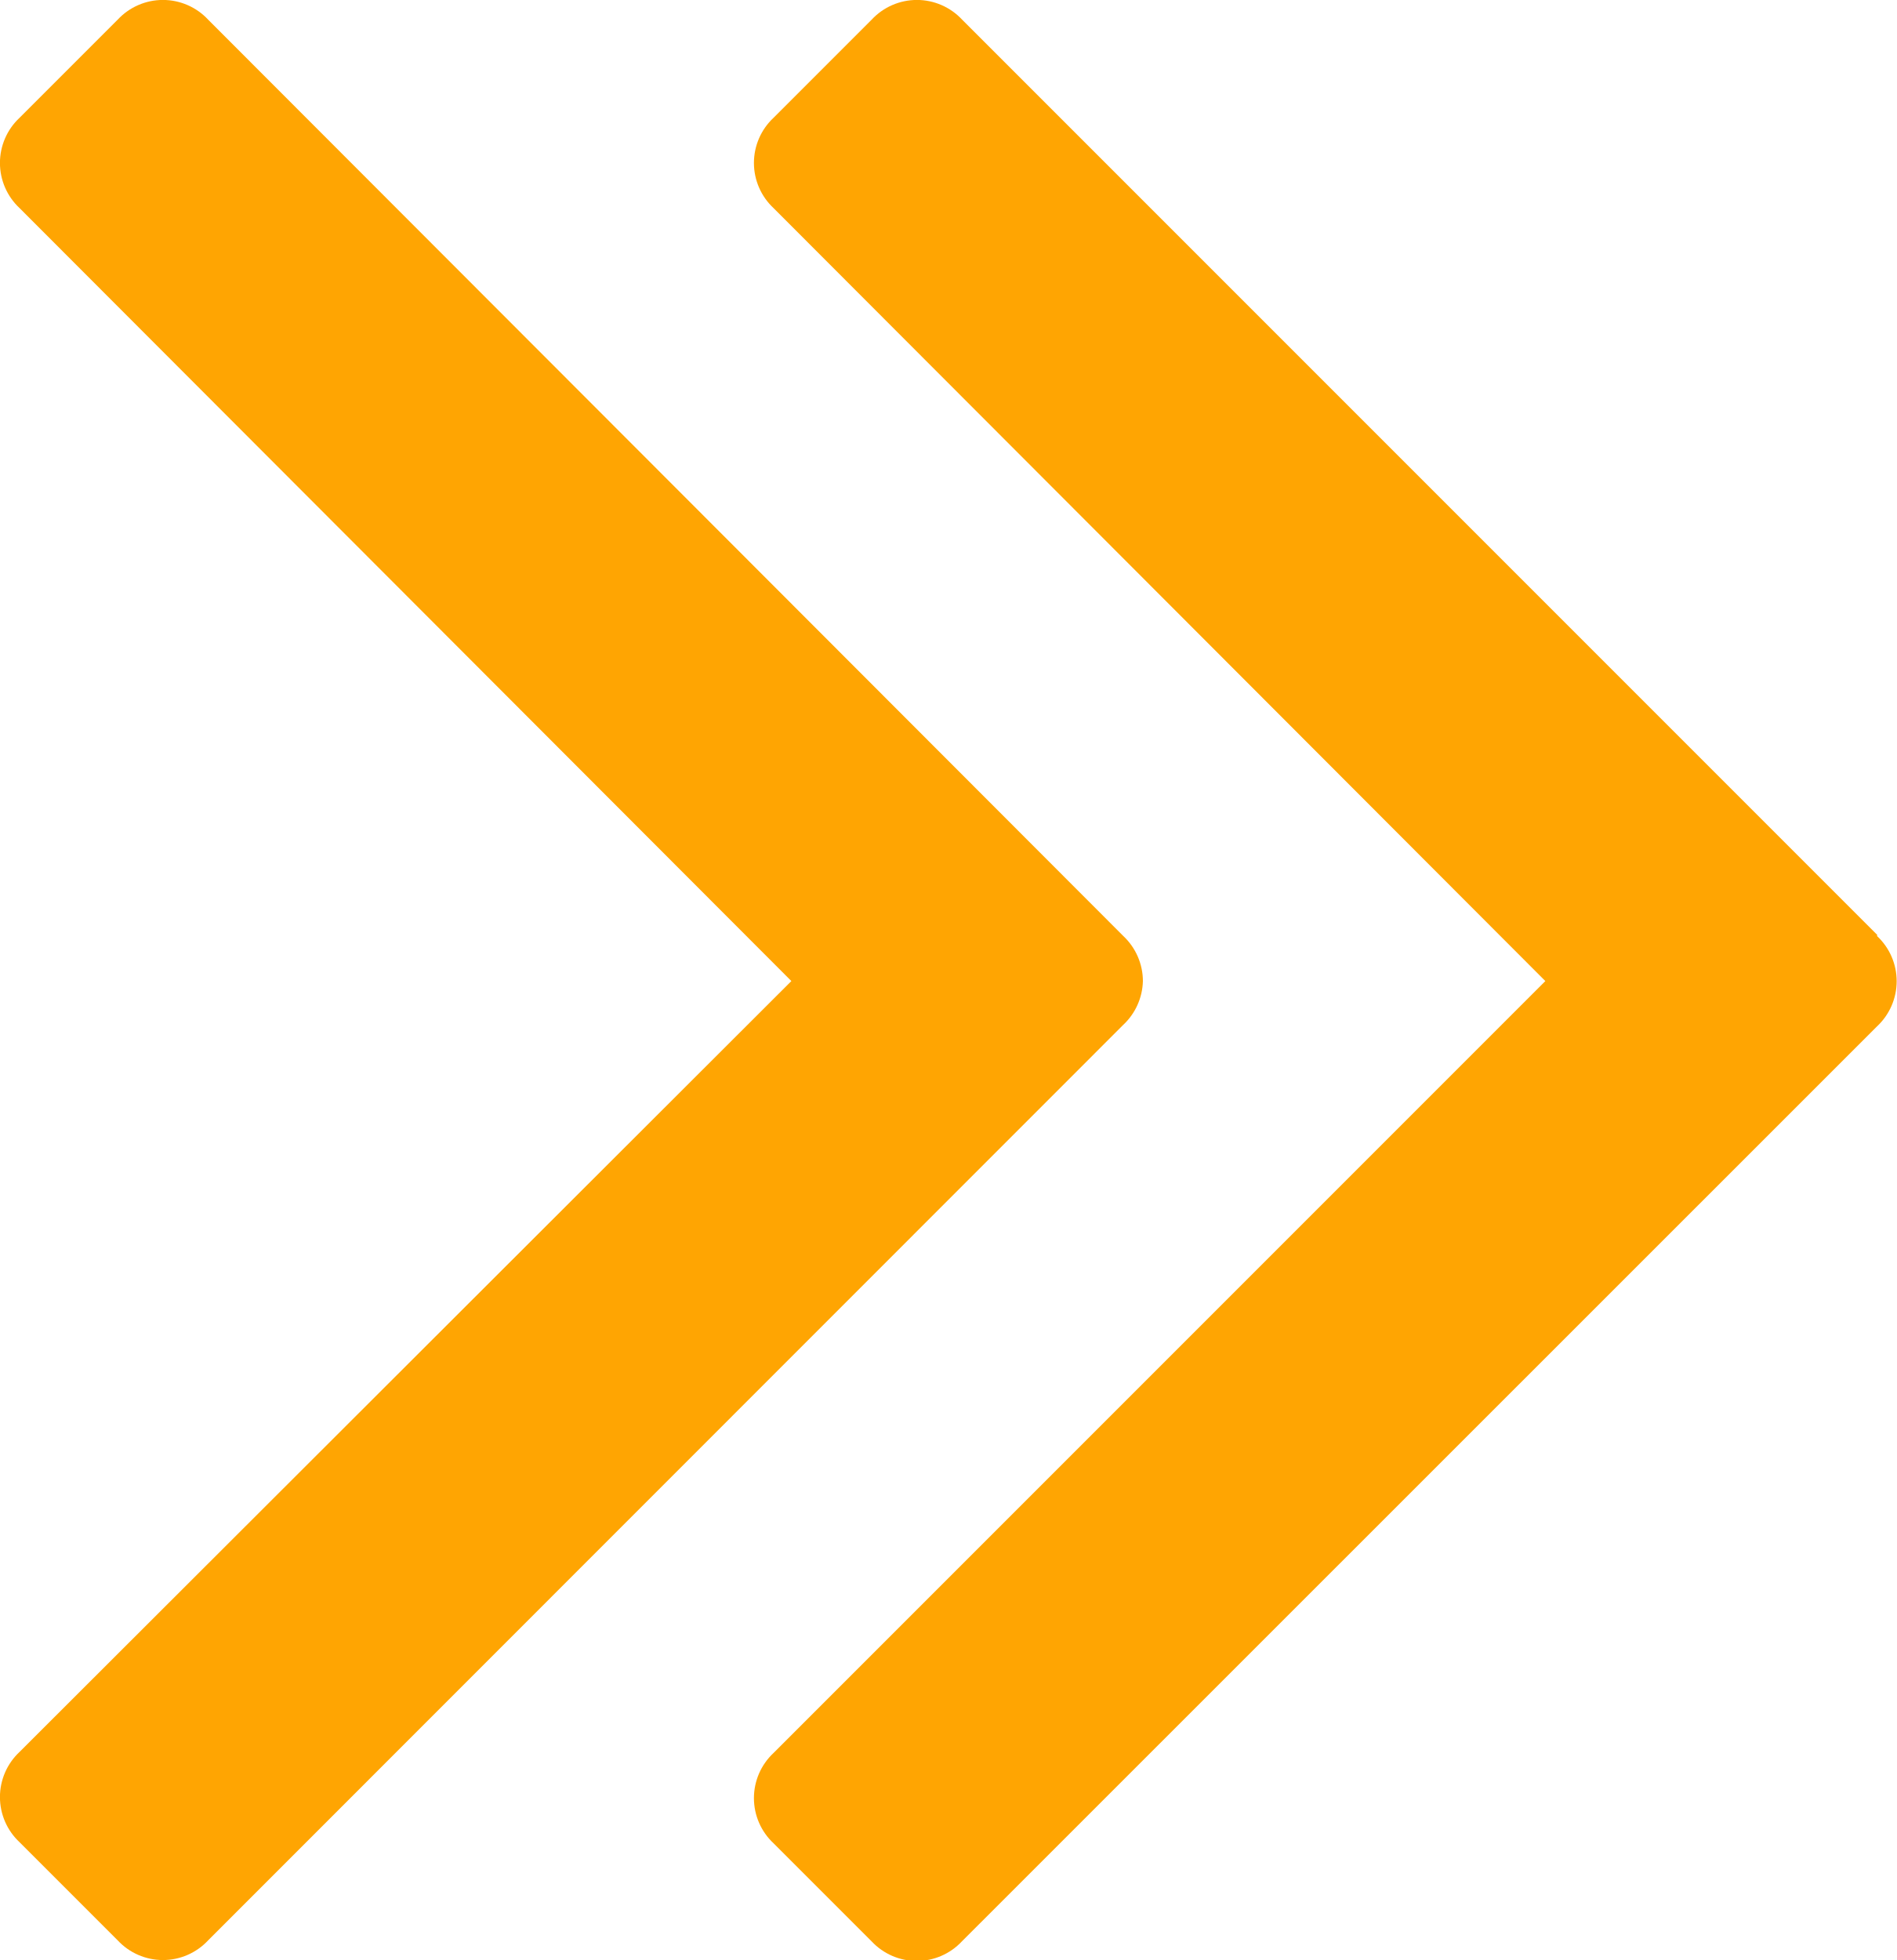
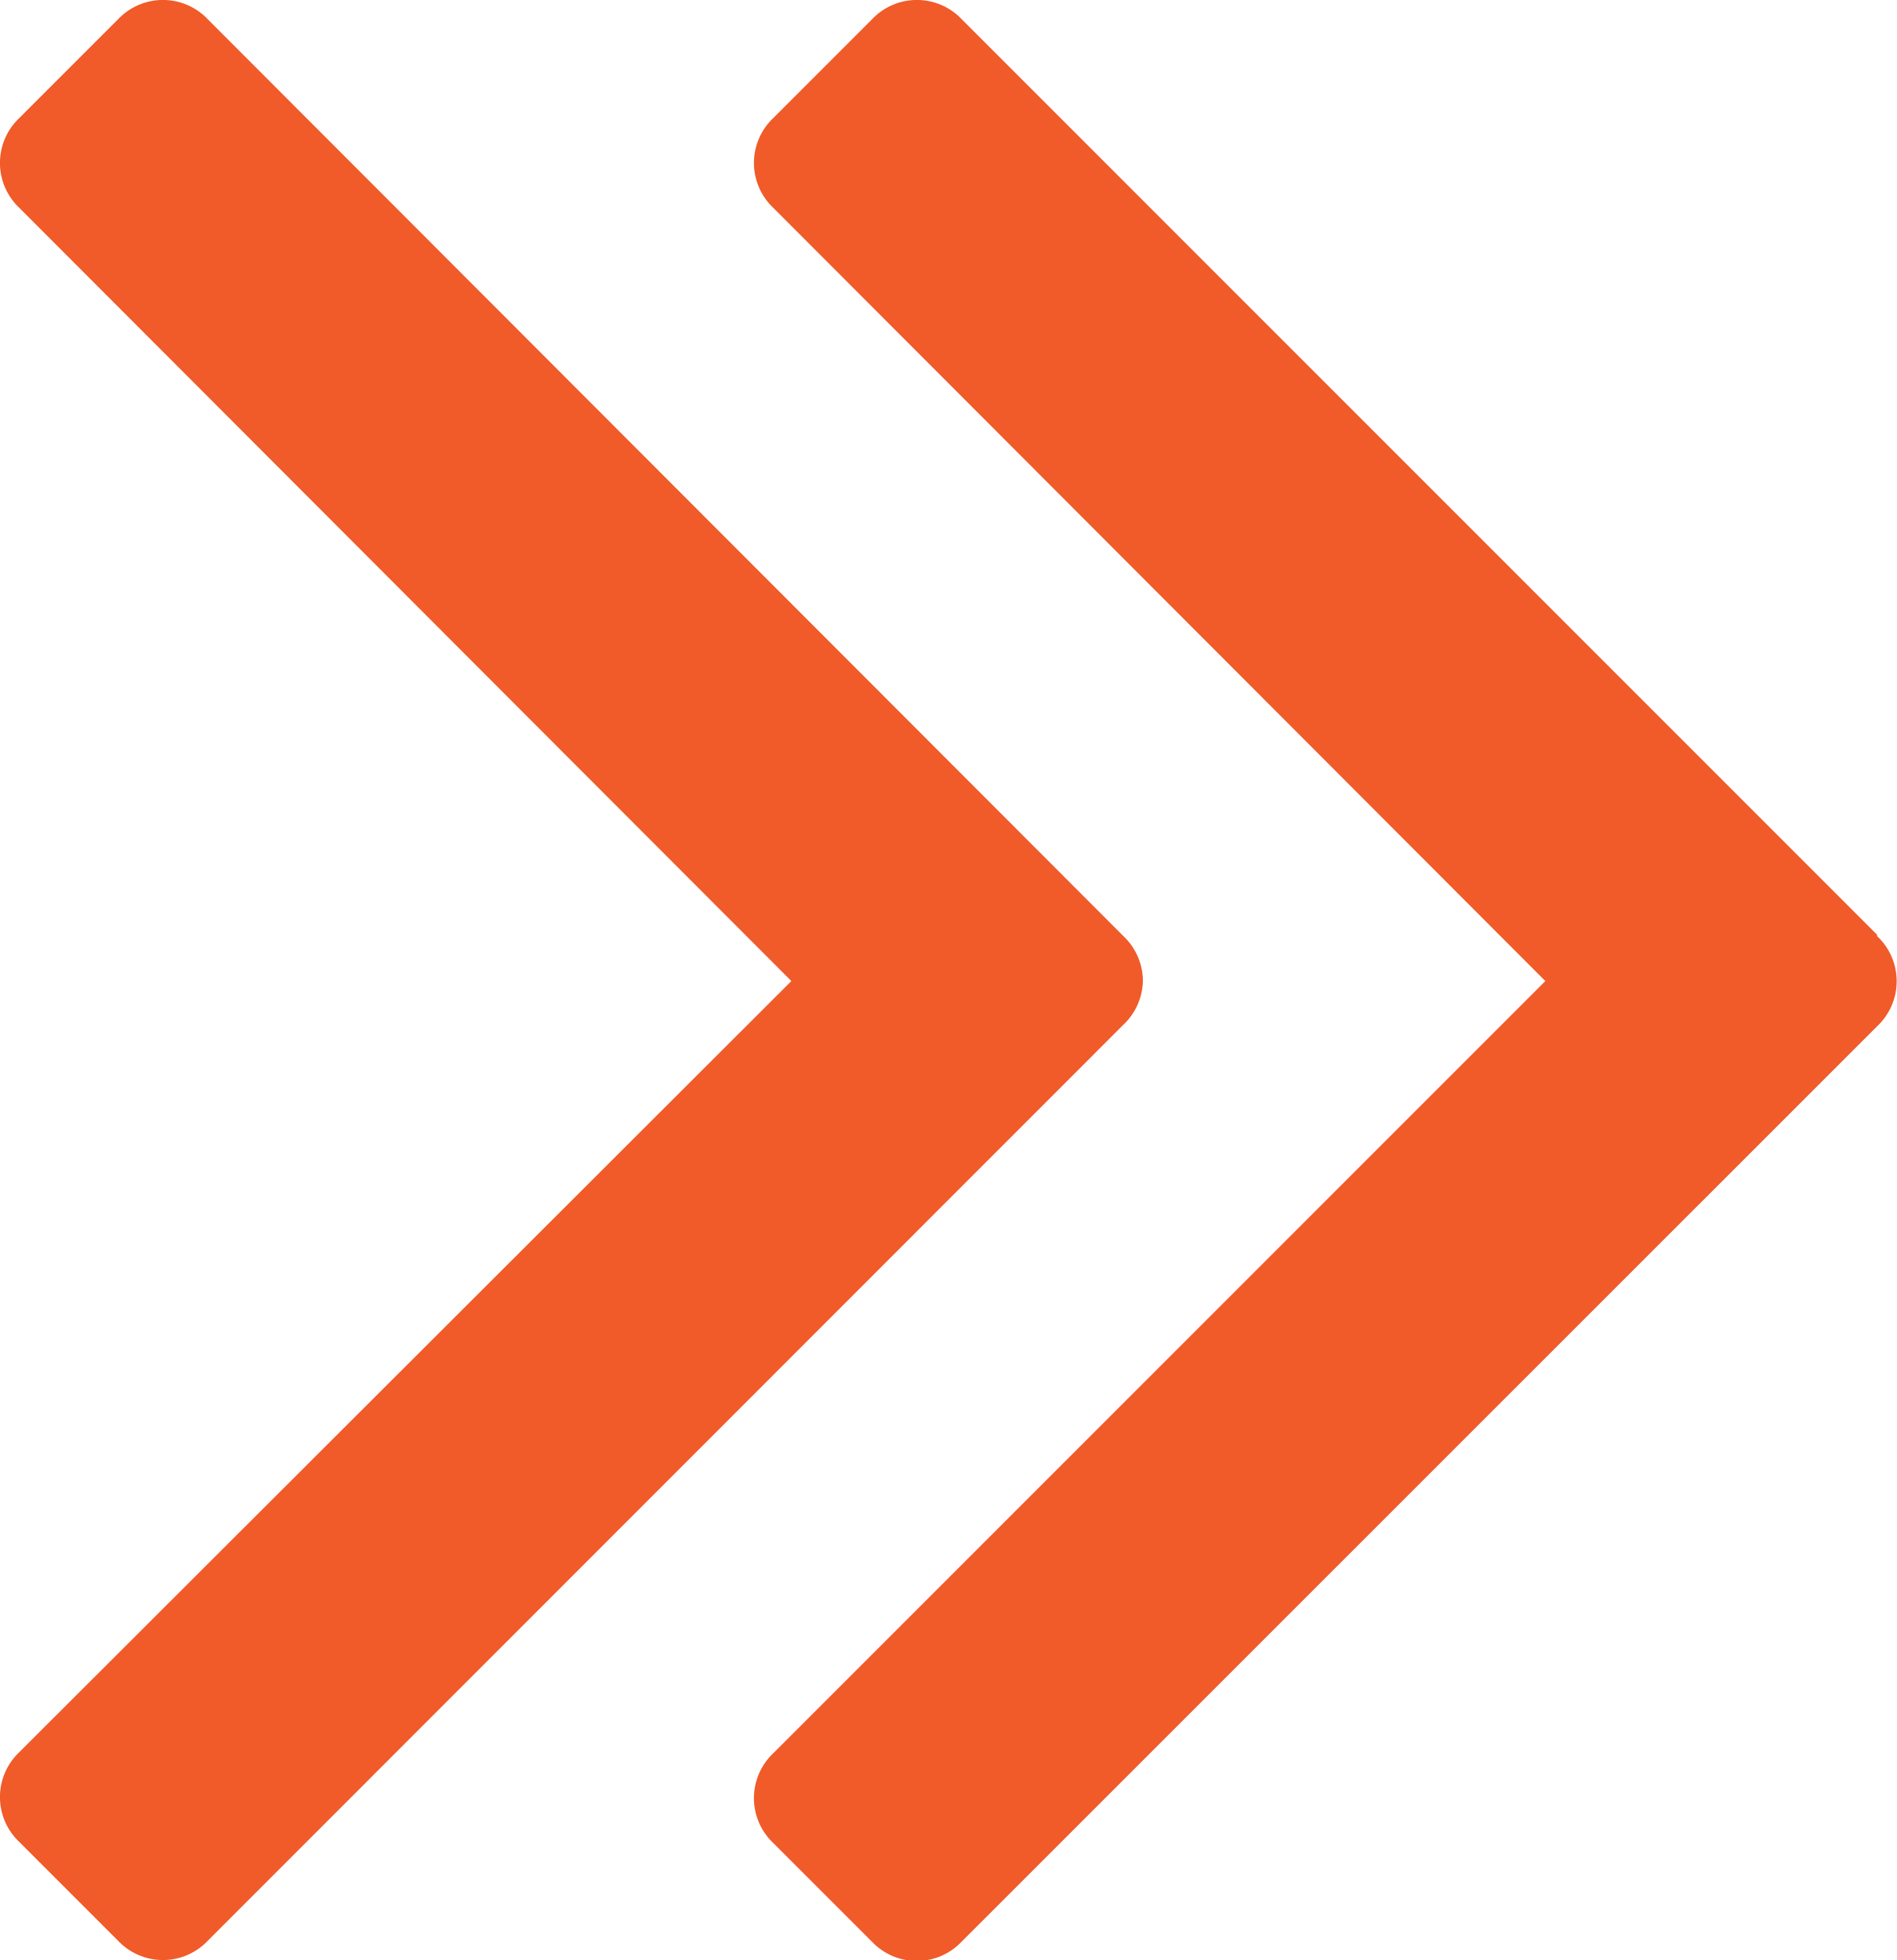
<svg xmlns="http://www.w3.org/2000/svg" id="Group_1032" data-name="Group 1032" width="7.155" height="7.392" viewBox="0 0 7.155 7.392">
-   <path id="Path_451" data-name="Path 451" d="M118.445,3.526,114.993.074a.233.233,0,0,0-.341,0l-.37.37a.233.233,0,0,0,0,.341L117.193,3.7l-2.911,2.911a.233.233,0,0,0,0,.341l.37.37a.233.233,0,0,0,.34,0l3.452-3.451a.233.233,0,0,0,0-.341Z" transform="translate(-111.364)" fill="#ffa502" />
-   <path id="Path_452" data-name="Path 452" d="M8.881,3.7a.234.234,0,0,0-.074-.17L5.355.074a.233.233,0,0,0-.341,0l-.37.37a.233.233,0,0,0,0,.341L7.555,3.7,4.644,6.607a.233.233,0,0,0,0,.341l.37.37a.233.233,0,0,0,.341,0L8.806,3.866A.234.234,0,0,0,8.881,3.7Z" transform="translate(-4.57)" fill="#ffa502" />
+   <path id="Path_451" data-name="Path 451" d="M118.445,3.526,114.993.074a.233.233,0,0,0-.341,0l-.37.37a.233.233,0,0,0,0,.341L117.193,3.7l-2.911,2.911a.233.233,0,0,0,0,.341l.37.37a.233.233,0,0,0,.34,0l3.452-3.451a.233.233,0,0,0,0-.341Z" transform="translate(-111.364)" fill="#f15a29" />
+   <path id="Path_452" data-name="Path 452" d="M8.881,3.7a.234.234,0,0,0-.074-.17L5.355.074a.233.233,0,0,0-.341,0l-.37.37a.233.233,0,0,0,0,.341L7.555,3.7,4.644,6.607a.233.233,0,0,0,0,.341l.37.37a.233.233,0,0,0,.341,0L8.806,3.866A.234.234,0,0,0,8.881,3.7Z" transform="translate(-4.57)" fill="#f15a29" />
</svg>
